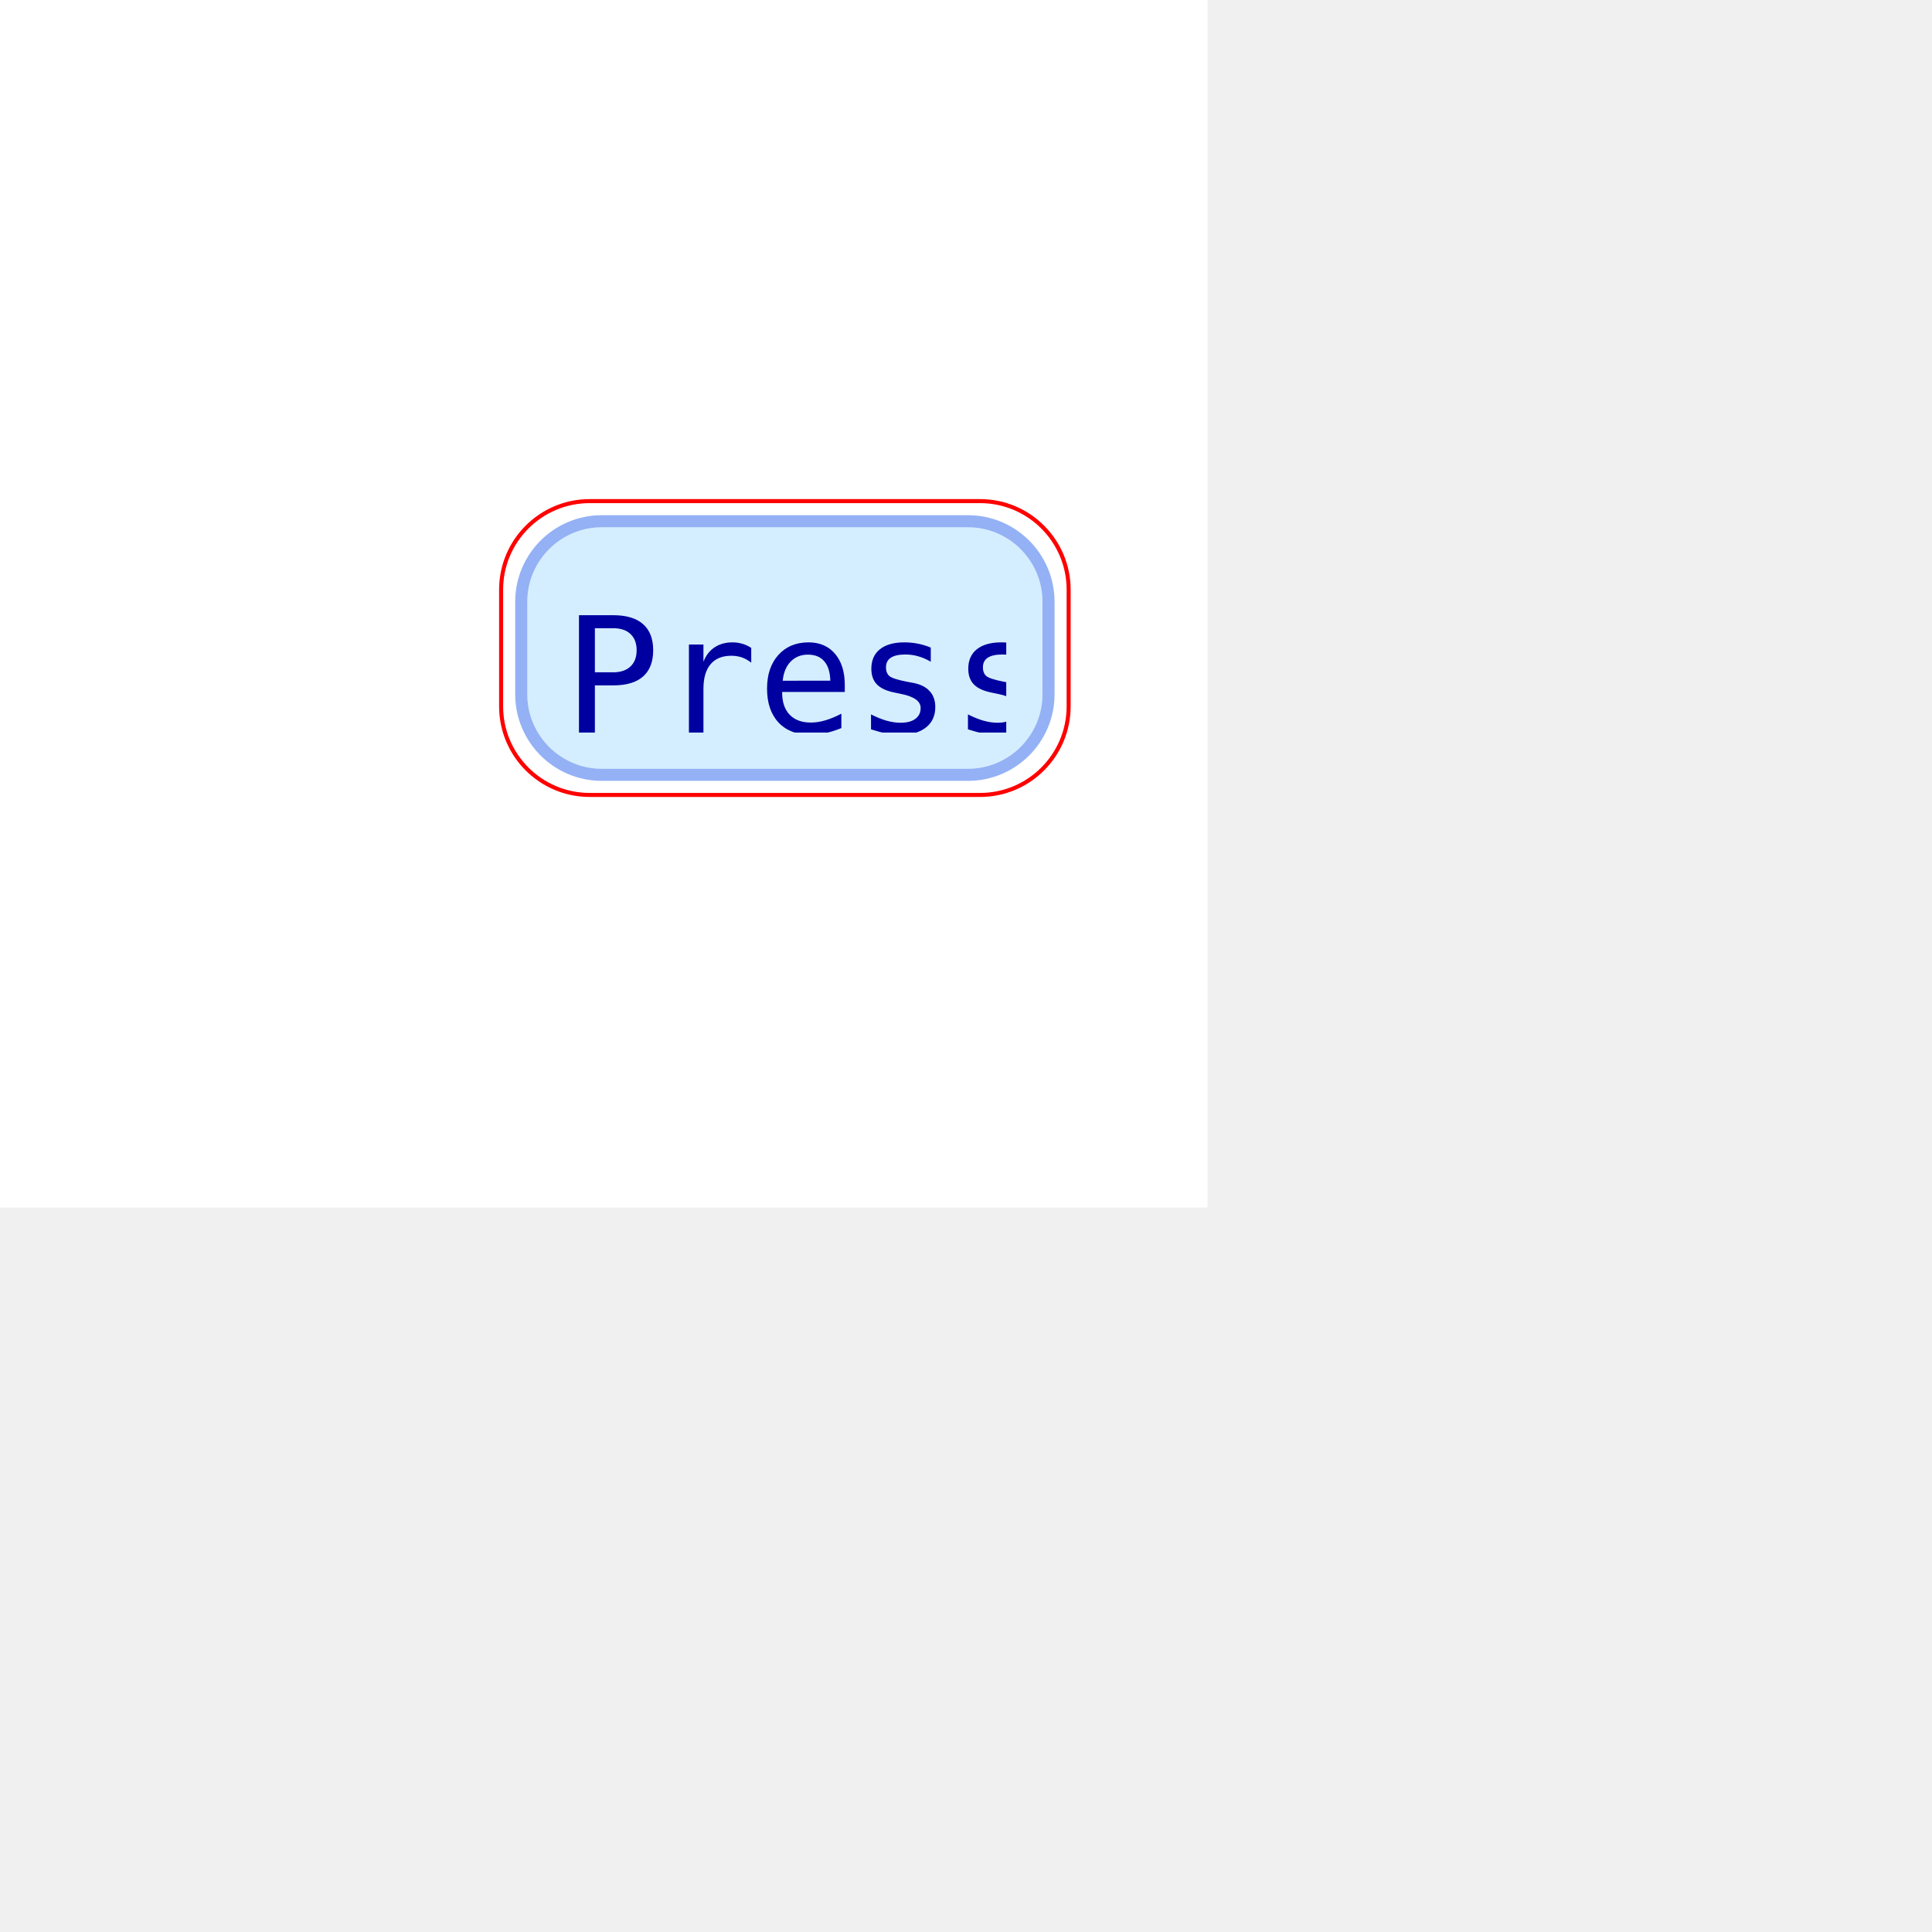
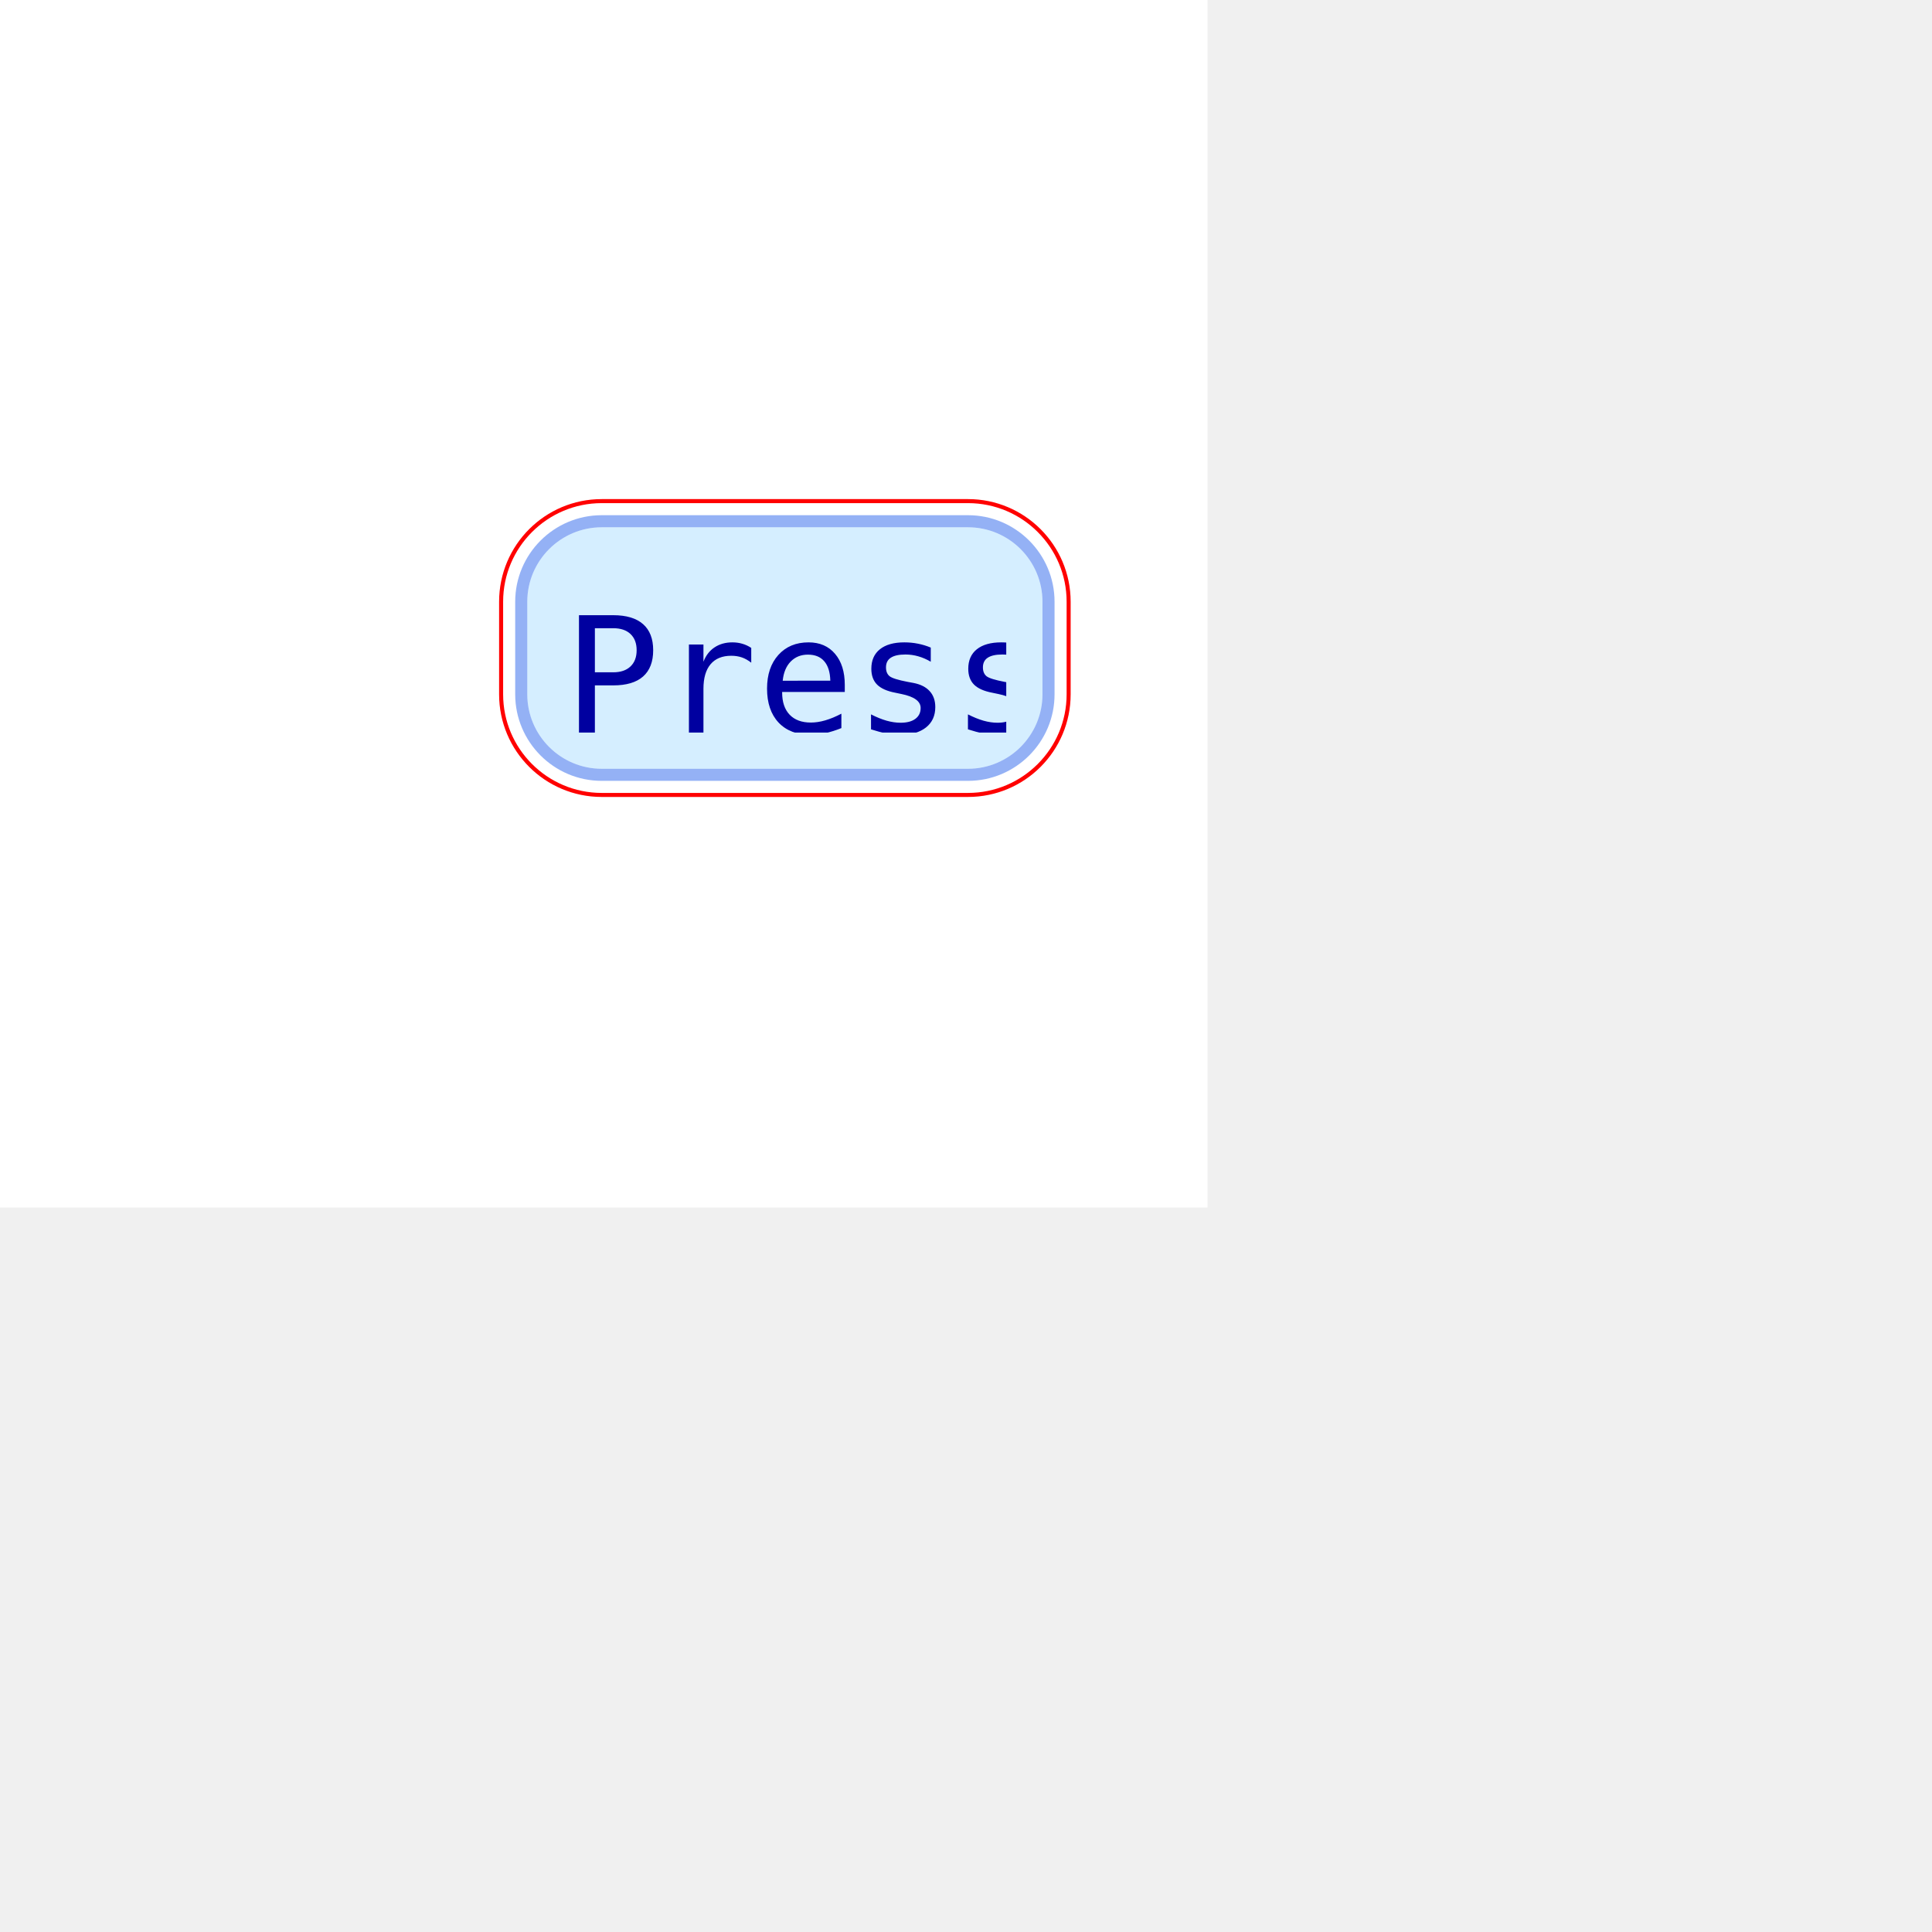
<svg xmlns="http://www.w3.org/2000/svg" version="1.1" viewBox="0 0 480 480">
  <defs>
    <clipPath id="clip_0">
      <polygon points="0 0,300 0,300 300,0 300" />
    </clipPath>
  </defs>
  <g clip-path="url(#clip_0)">
    <path style="fill:#FFFFFF;" d="M 0,0 C 0,0 0,0 0,0 L 300,0 C 300,0 300,0 300,0 L 300,300 C 300,300 300,300 300,300 L 0,300 C 0,300 0,300 0,300 L 0,0 Z" />
-     <path style="fill:#FF0000;" d="M 124,146.50 C 124,134.08 134.08,124 146.50,124 L 243.50,124 C 255.92,124 266,134.08 266,146.50 L 266,175.50 C 266,187.92 255.92,198 243.50,198 L 146.50,198 C 134.08,198 124,187.92 124,175.50 L 124,146.50 M 146.50,125 C 134.64,125 125,134.64 125,146.50 L 125,175.50 C 125,187.36 134.64,197 146.50,197 L 243.50,197 C 255.36,197 265,187.36 265,175.50 L 265,146.50 C 265,134.64 255.36,125 243.50,125 L 146.50,125 Z" />
+     <path style="fill:#FF0000;" d="M 124,149.50 C 124,135.42 135.42,124 149.50,124 L 240.50,124 C 254.58,124 266,135.42 266,149.50 L 266,172.50 C 266,186.58 254.58,198 240.50,198 L 149.50,198 C 135.42,198 124,186.58 124,172.50 L 124,149.50 M 149.50,125 C 135.98,125 125,135.98 125,149.50 L 125,172.50 C 125,186.02 135.98,197 149.50,197 L 240.50,197 C 254.02,197 265,186.02 265,172.50 L 265,149.50 C 265,135.98 254.02,125 240.50,125 L 149.50,125 Z" />
    <path style="fill:#ADDFFF;fill-opacity:0.50" d="M 149.50,131 C 139.30,131 131,139.30 131,149.50 L 131,172.50 C 131,182.70 139.30,191 149.50,191 L 240.50,191 C 250.70,191 259,182.70 259,172.50 L 259,149.50 C 259,139.30 250.70,131 240.50,131 L 149.50,131 Z" />
    <path style="fill:#2B65EC;fill-opacity:0.50" d="M 128,149.50 C 128,137.64 137.64,128 149.50,128 L 240.50,128 C 252.36,128 262,137.64 262,149.50 L 262,172.50 C 262,184.36 252.36,194 240.50,194 L 149.50,194 C 137.64,194 128,184.36 128,172.50 L 128,149.50 M 149.50,131 C 139.30,131 131,139.30 131,149.50 L 131,172.50 C 131,182.70 139.30,191 149.50,191 L 240.50,191 C 250.70,191 259,182.70 259,172.50 L 259,149.50 C 259,139.30 250.70,131 240.50,131 L 149.50,131 Z" />
    <defs>
      <clipPath id="clip_1">
        <polygon points="140 140,250 140,250 182,140 182" />
      </clipPath>
    </defs>
    <g clip-path="url(#clip_1)">
      <text x="140" y="182" xml:space="preserve" style="font-size:40px;font-family:Berial,monospace;fill:#0000A0;">Press</text>
    </g>
  </g>
</svg>
